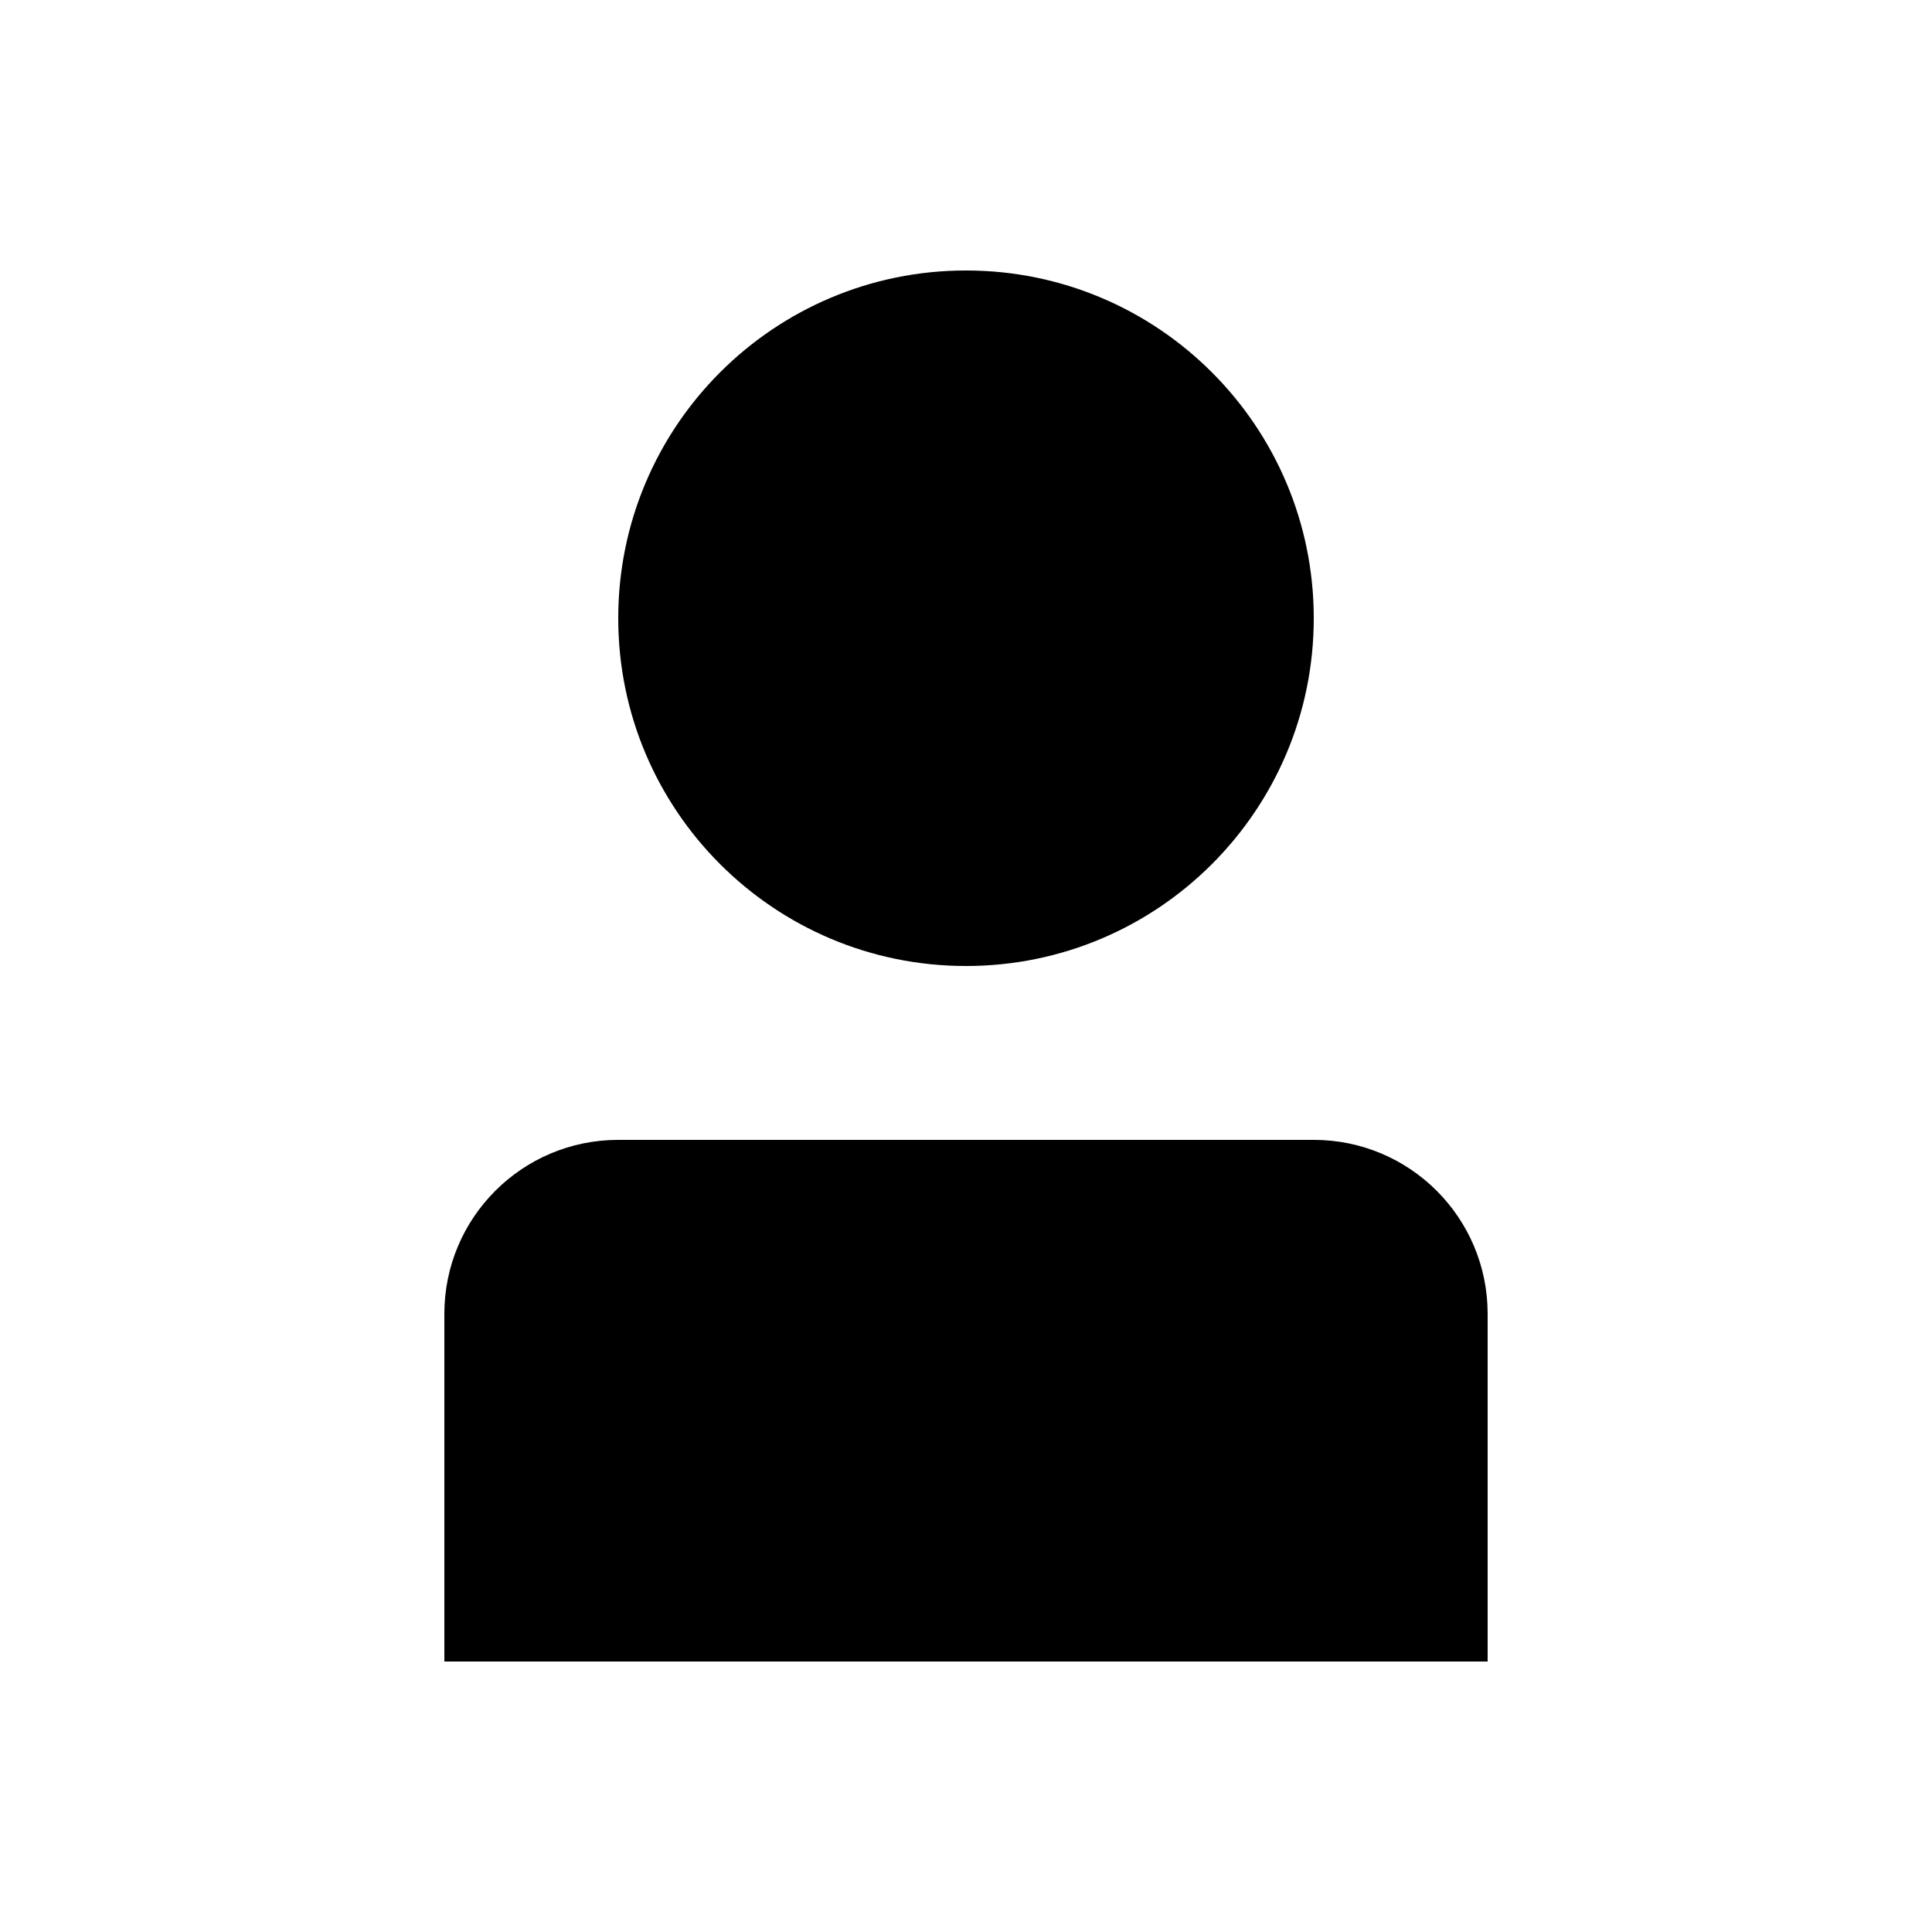
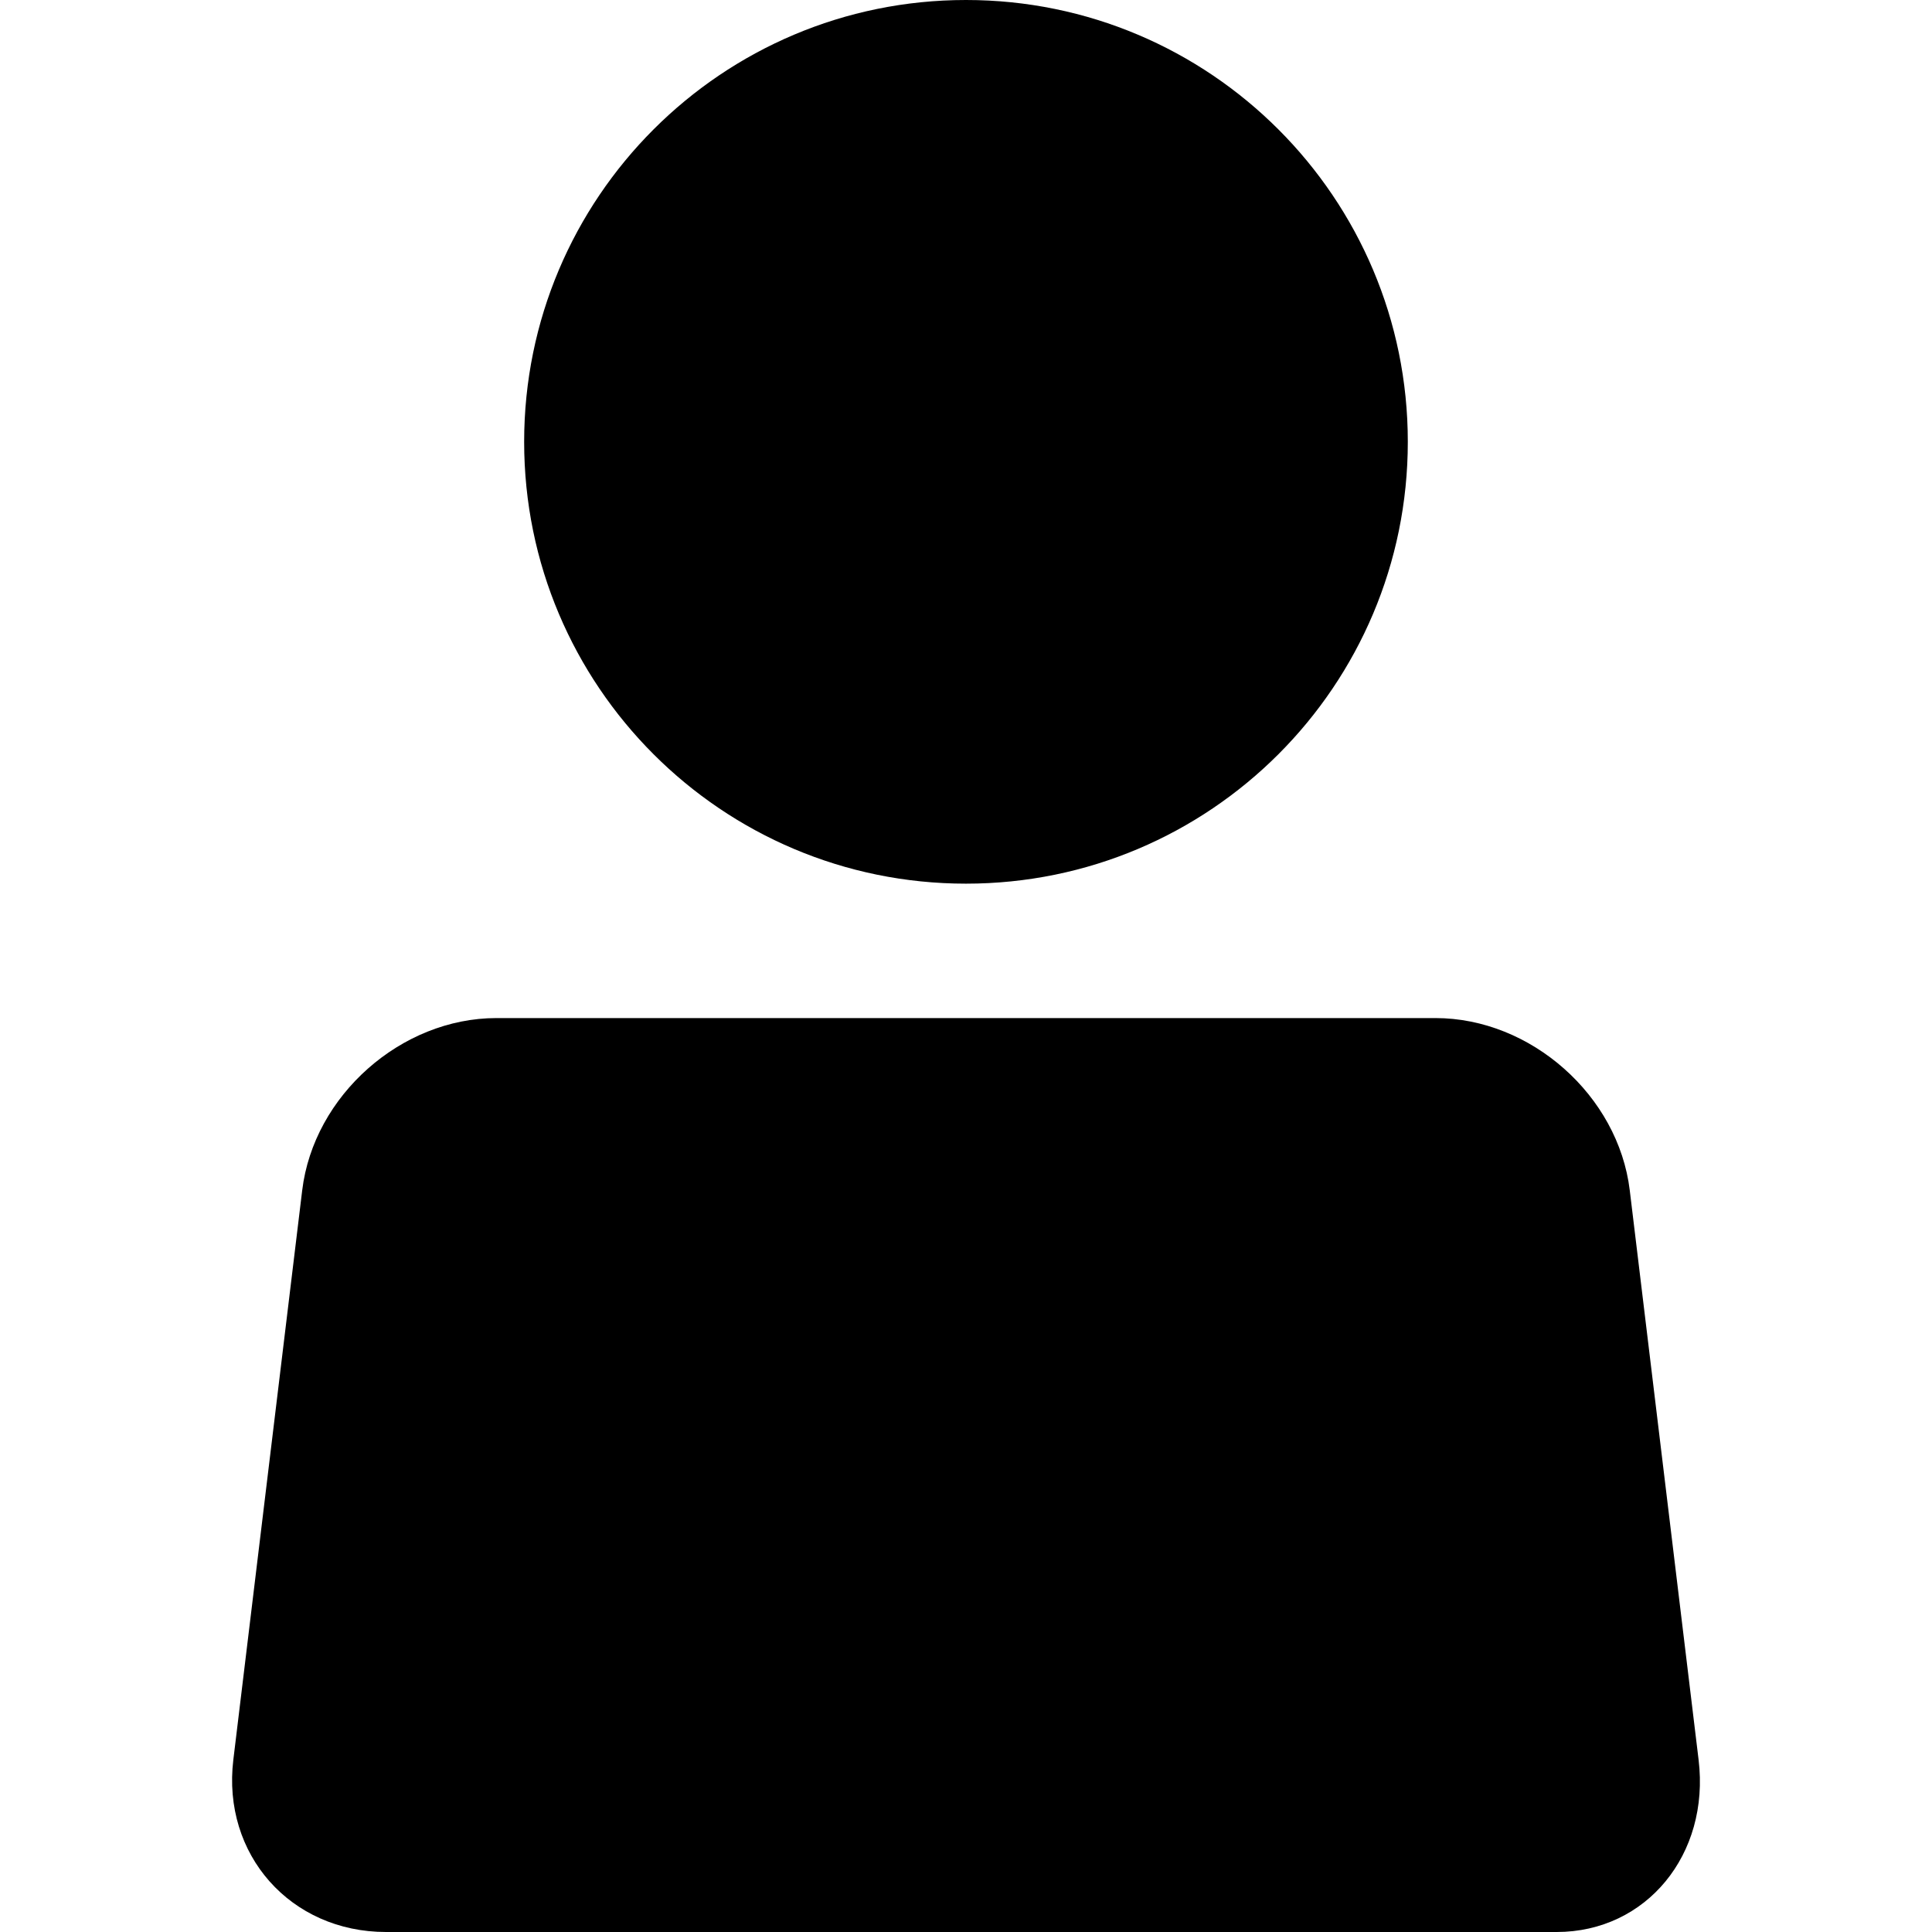
<svg xmlns="http://www.w3.org/2000/svg" version="1.1" id="Your_Icon" x="0px" y="0px" width="100px" height="100px" viewBox="0 0 100 100" enable-background="new 0 0 100 100" xml:space="preserve">
-   <g>
-     <circle cx="50" cy="32" r="18" />
-     <path d="M68,59H32c-4.97,0-9,4.029-9,9v18h9h36h9V68C77,63.029,72.971,59,68,59z" />
-   </g>
+   <path d="M87.919,91.087L84.356,61.61c-0.592-4.903-5.118-8.915-10.059-8.915H25.697c-4.937,0-9.463,4.012-10.055,8.915  l-3.565,29.477C11.485,95.989,15.04,100,19.98,100h43.195c4.939,0,12.77,0,17.4,0C85.207,100,88.511,95.989,87.919,91.087z" />
+   <circle cx="49.999" cy="22.869" r="22.869" />
</svg>
